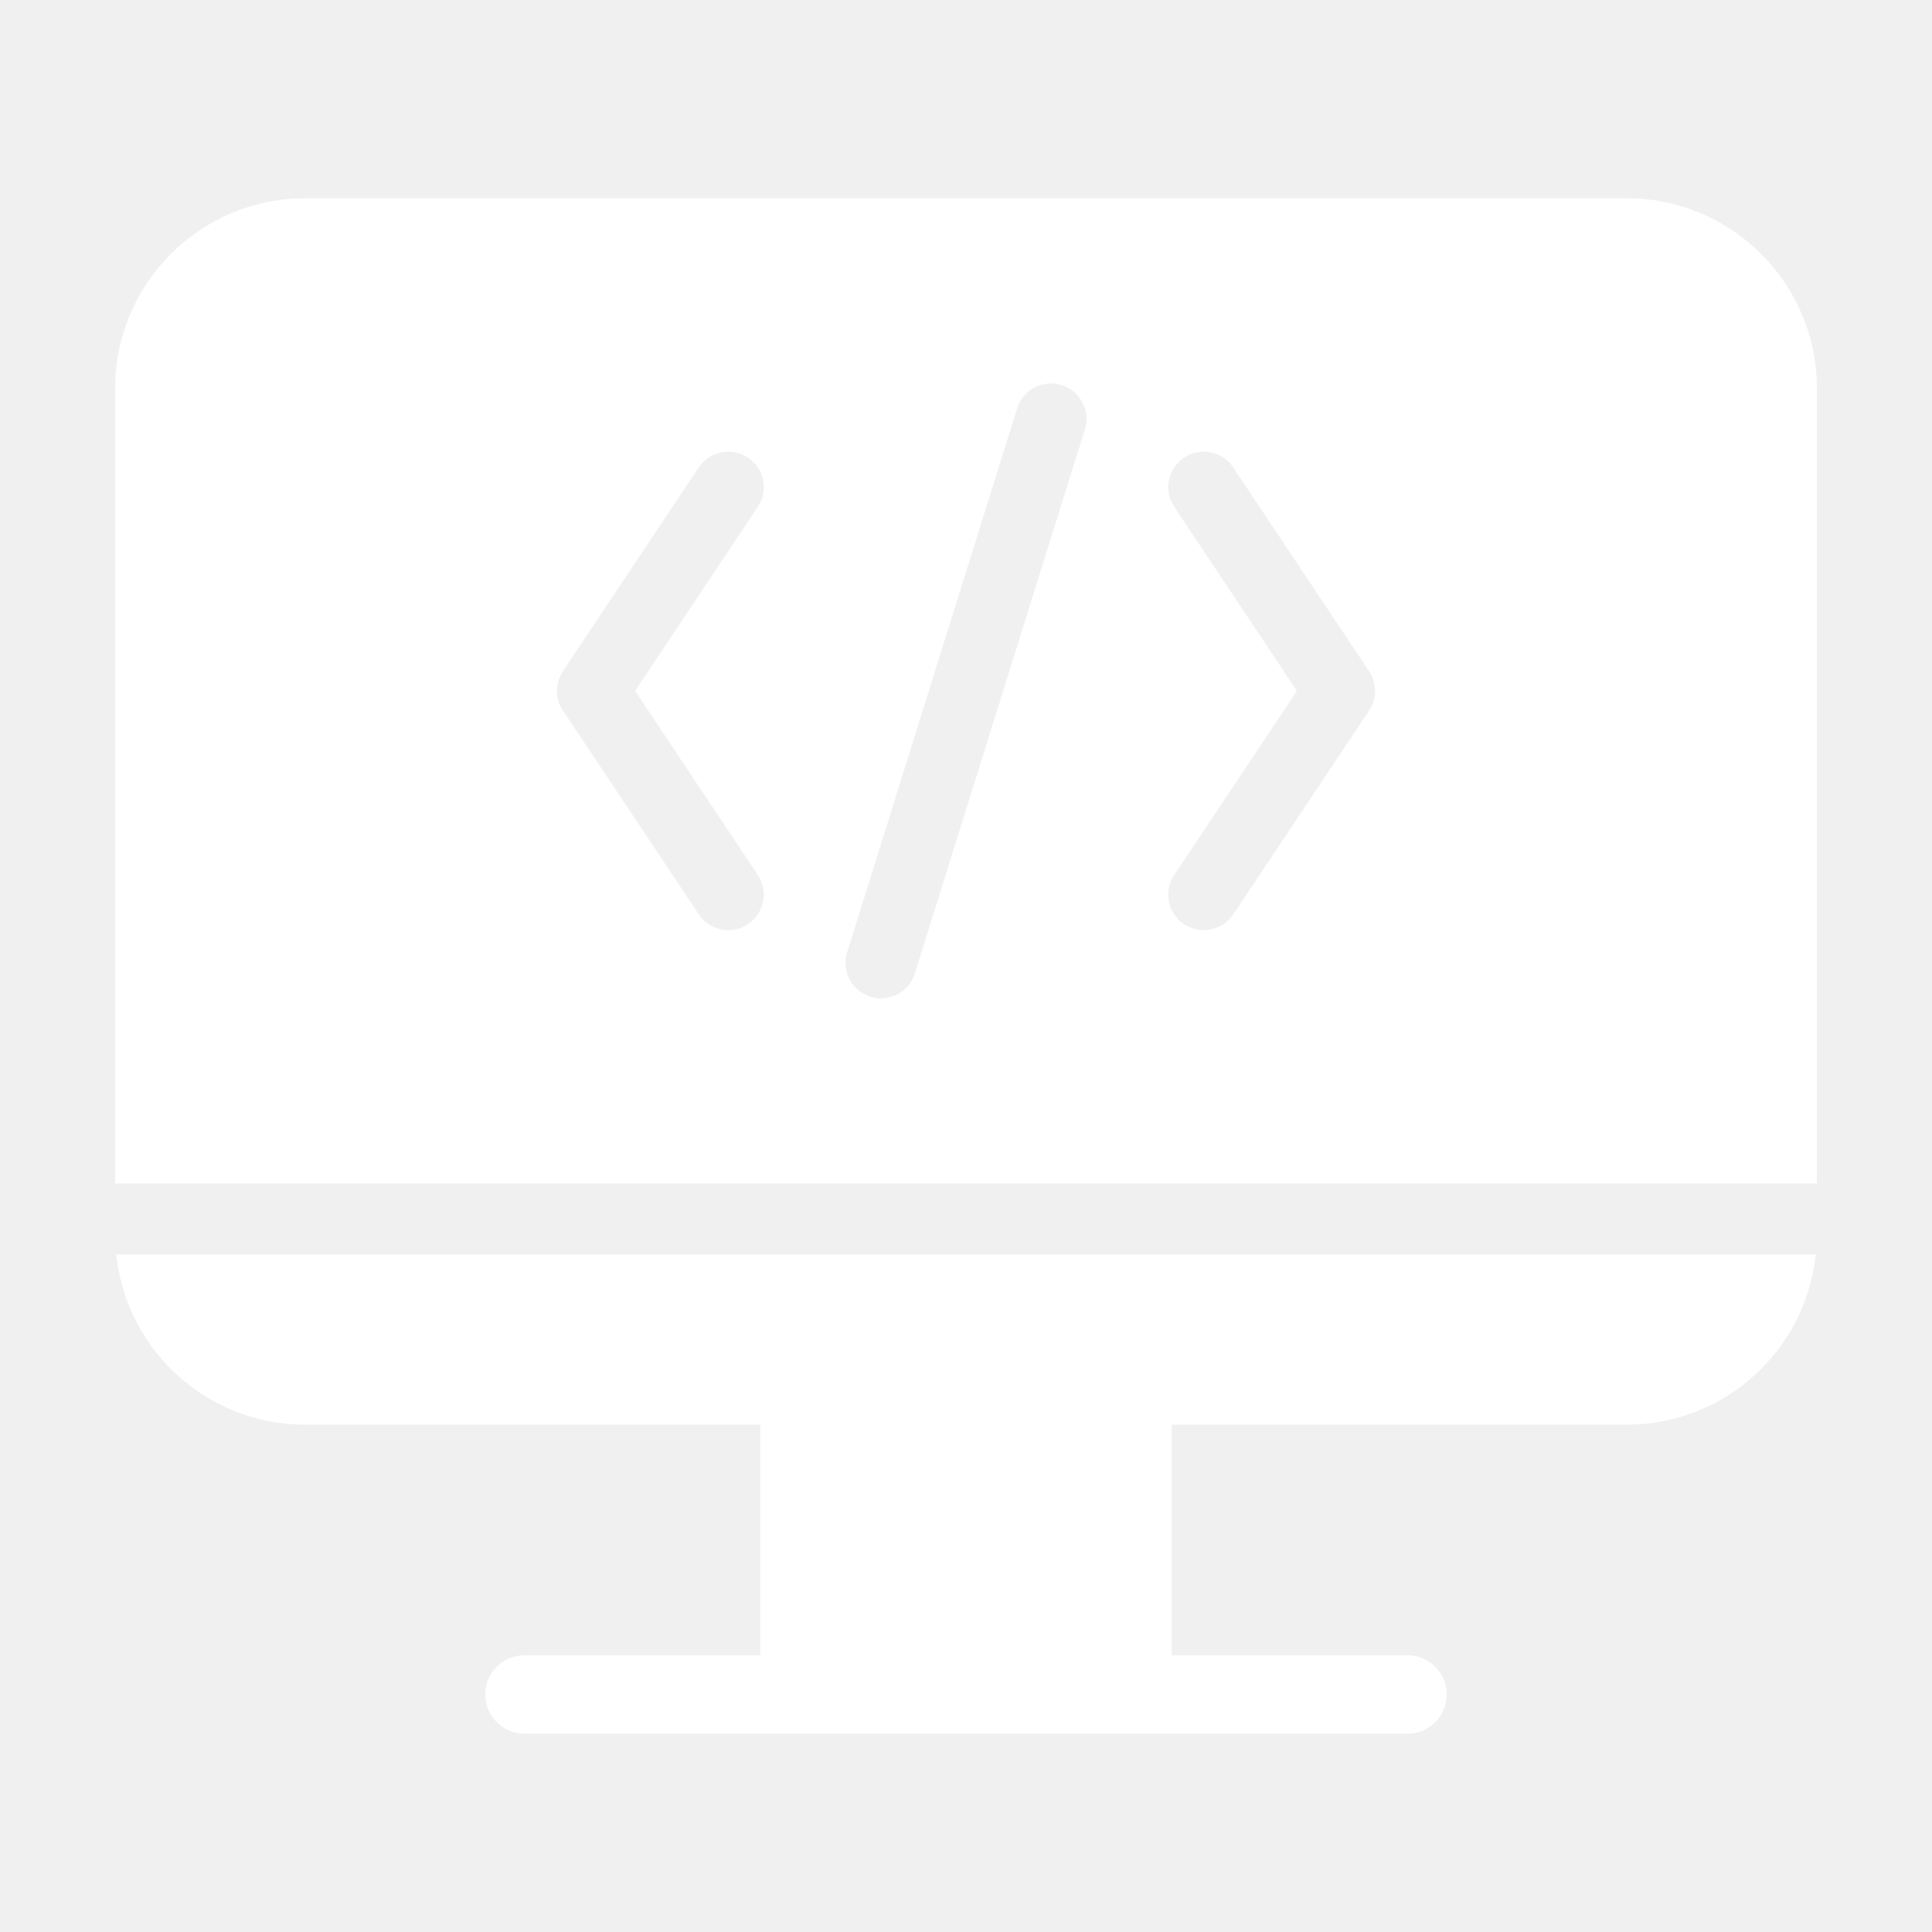
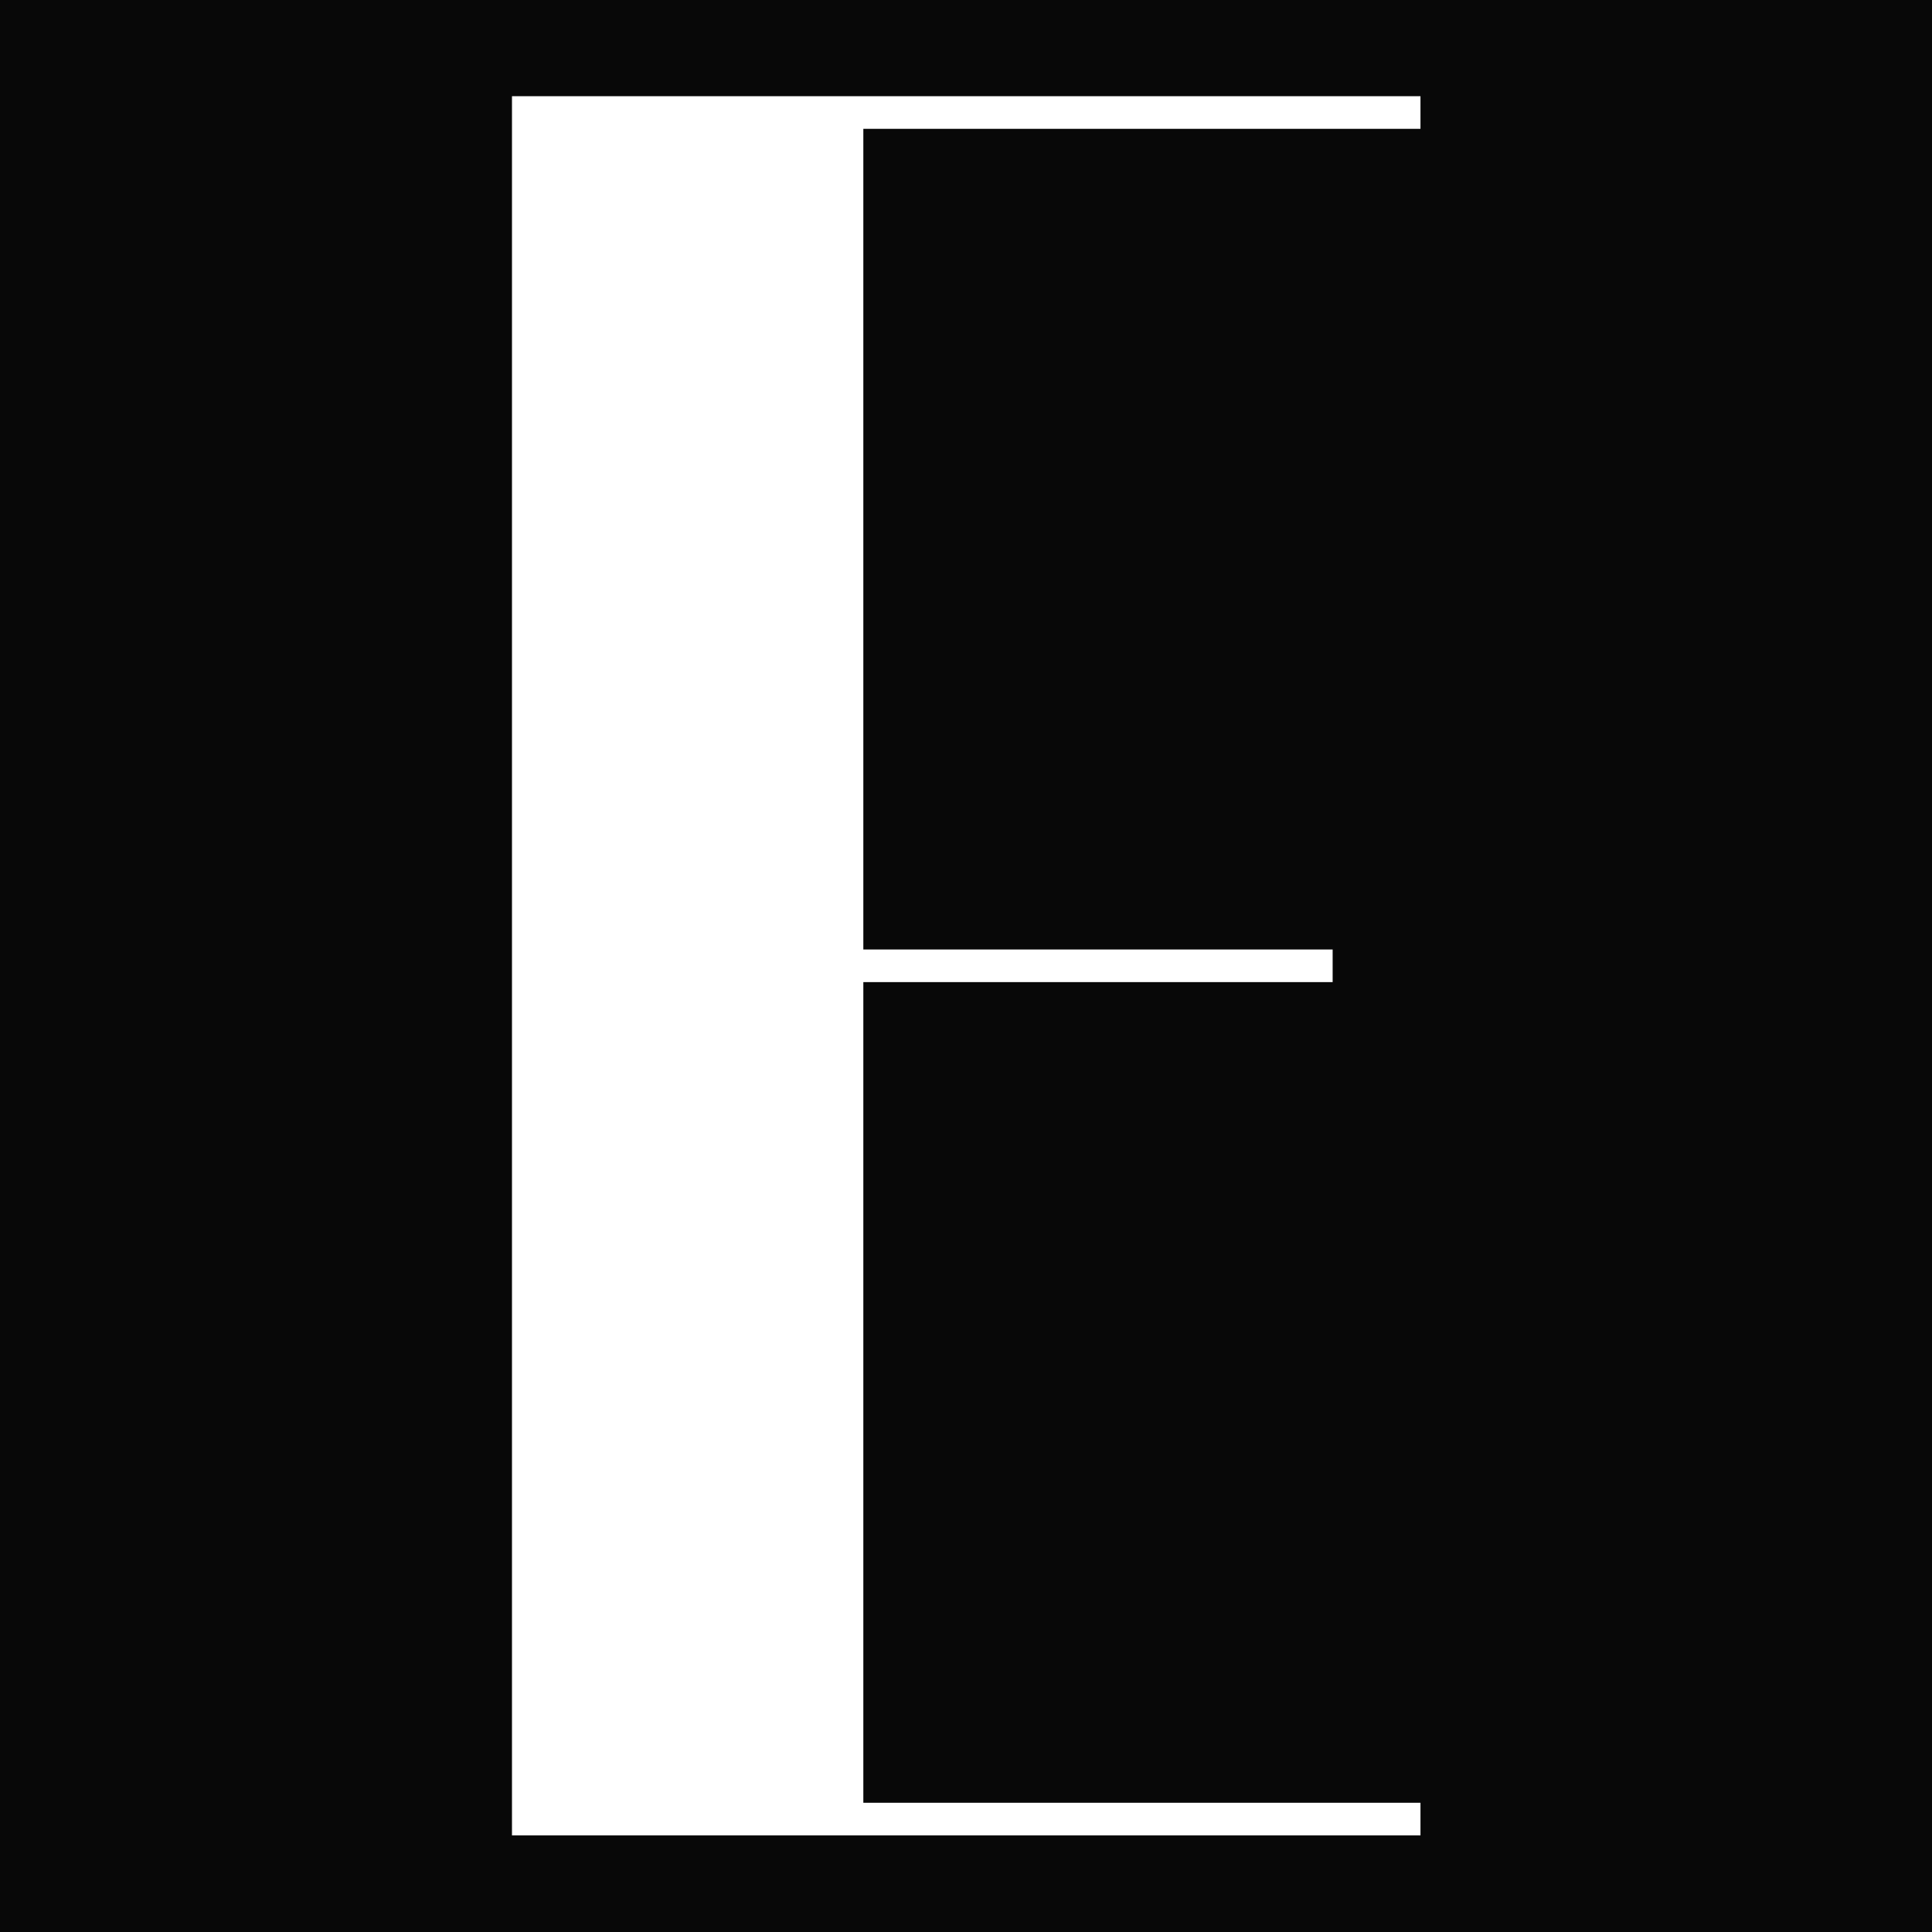
- <svg xmlns="http://www.w3.org/2000/svg" fill="#ffffff" width="800px" height="800px" viewBox="0 0 512 512" stroke="#ffffff">
-   <g id="SVGRepo_bgCarrier" stroke-width="0" />
-   <g id="SVGRepo_tracerCarrier" stroke-linecap="round" stroke-linejoin="round" />
-   <g id="SVGRepo_iconCarrier">
-     <g id="Coding">
-       <path d="M80.917,377.06H202V439.16H139a9.896,9.896,0,1,0,0,19.793H373a9.896,9.896,0,1,0,0-19.793H310V377.06H431.086a49.902,49.902,0,0,0,49.553-44.125H31.36A49.91,49.91,0,0,0,80.917,377.06Z" />
-       <path d="M431.087,53.047H80.918A49.918,49.918,0,0,0,31,102.965V313.142H481V102.965A49.914,49.914,0,0,0,431.087,53.047ZM201.235,231.602a9.899,9.899,0,1,1-16.471,10.986l-36-54a9.913,9.913,0,0,1,0-10.986l36-54a9.899,9.899,0,0,1,16.471,10.986L168.9,183.095Zm86.713-117.554-45,144a9.899,9.899,0,1,1-18.896-5.906l45-144a9.899,9.899,0,1,1,18.896,5.906Zm75.287,74.54-36,54a9.899,9.899,0,0,1-16.471-10.986L343.1,183.095l-32.335-48.507a9.899,9.899,0,0,1,16.471-10.986l36,54A9.913,9.913,0,0,1,363.235,188.588Z" />
-     </g>
+ <svg xmlns="http://www.w3.org/2000/svg" viewBox="0 0 100 100">
+   <rect width="100" height="100" fill="#080808" />
+   <g transform="translate(26.5, 95) scale(0.1299, -0.1299) translate(-55, 0)">
+     <path fill="white" d="M55 0V693H417V680H195V353H382V340H195V13H417V0Z" />
  </g>
</svg>
